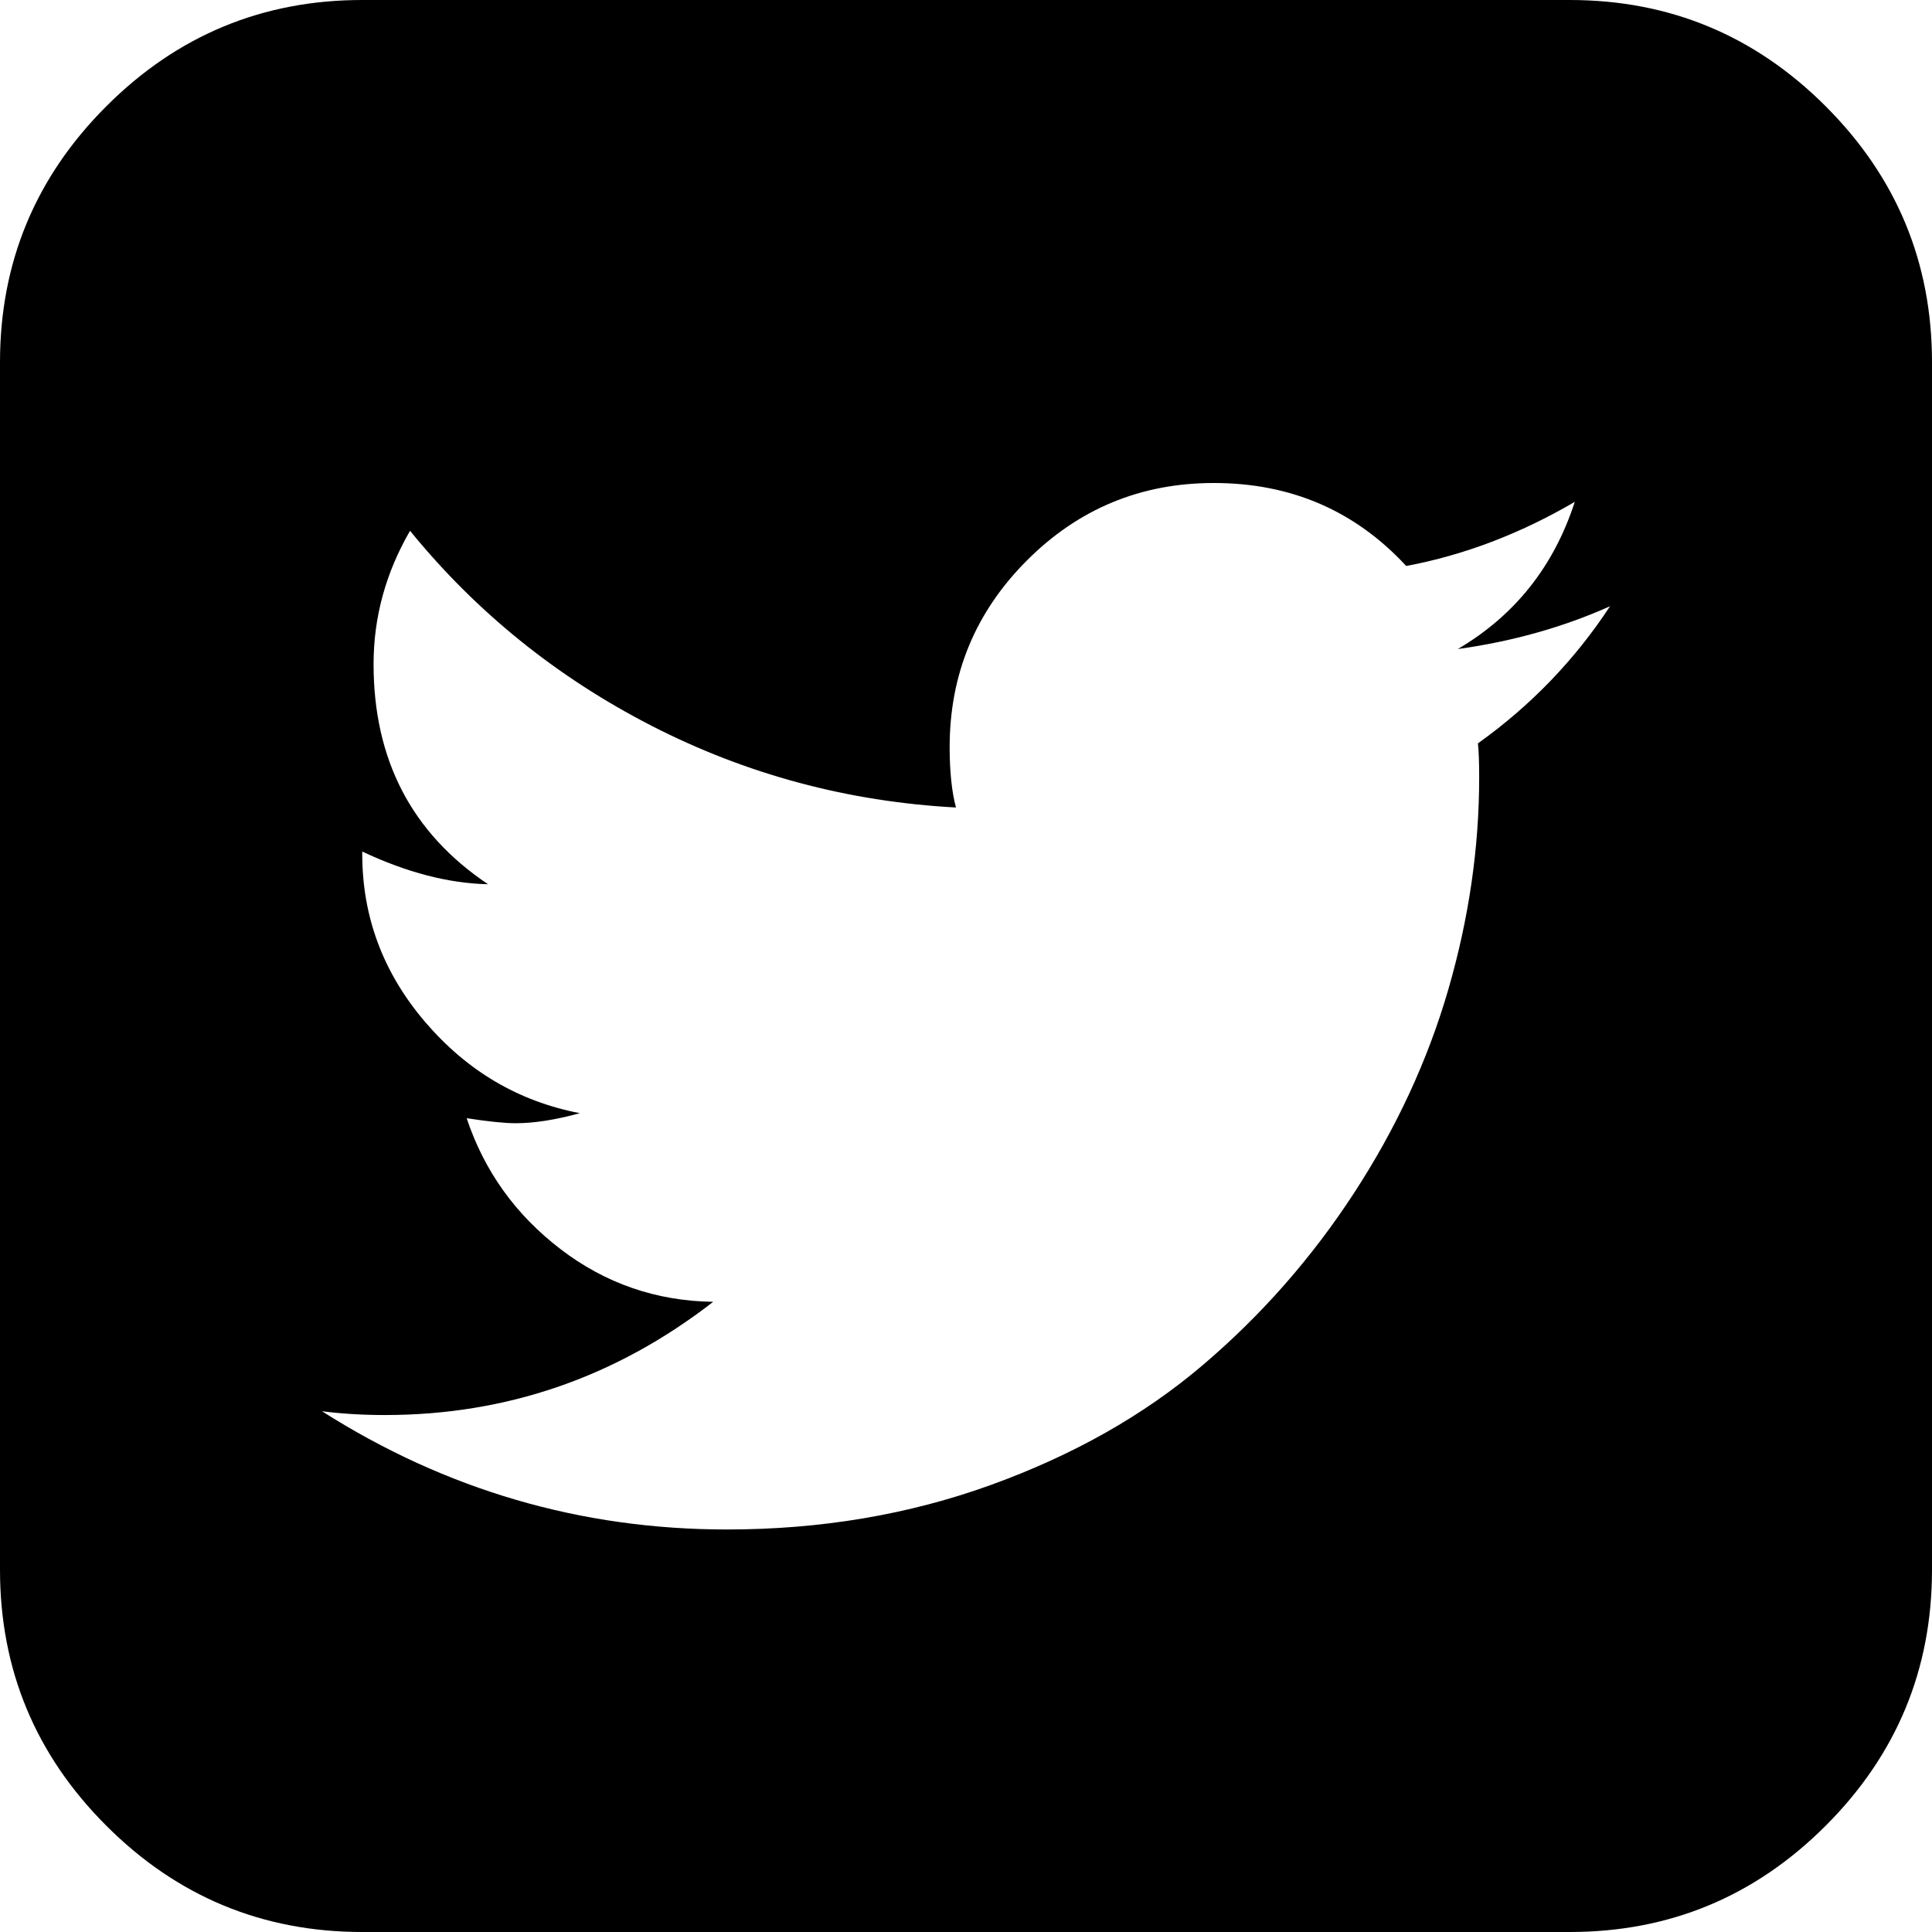
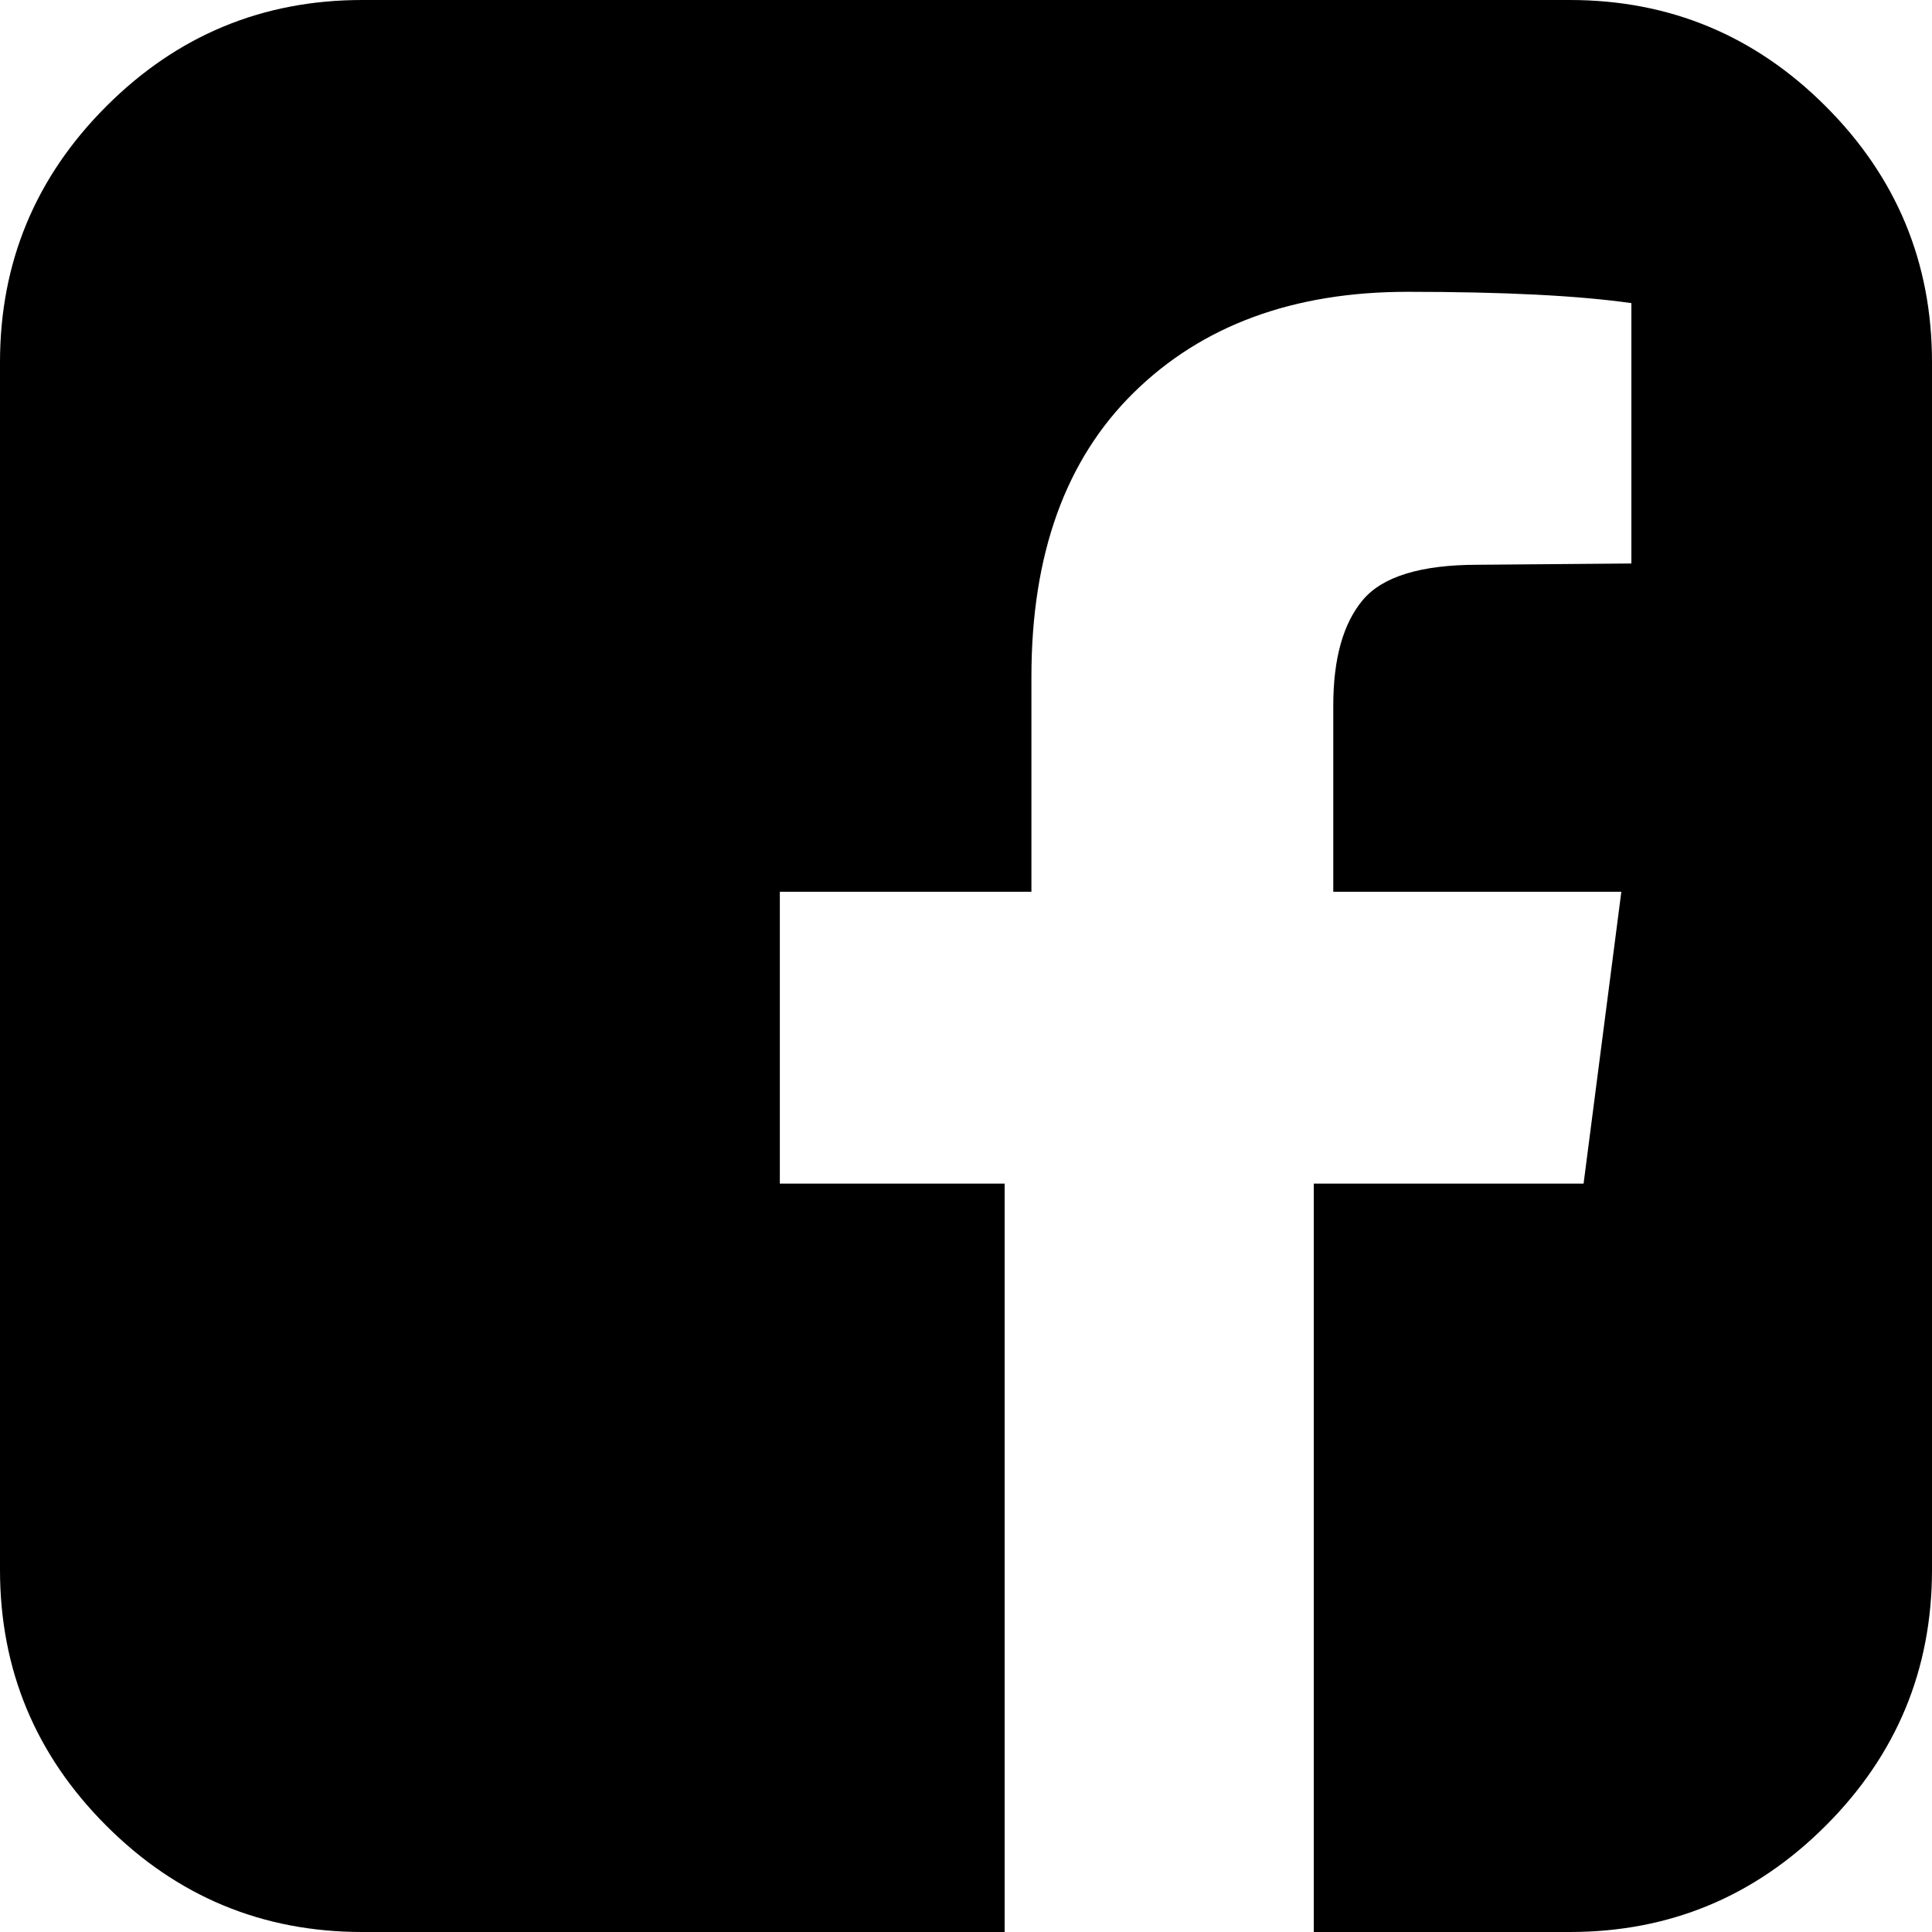
<svg xmlns="http://www.w3.org/2000/svg" version="1.1" width="50px" height="50px">
-   <g transform="matrix(1 0 0 1 -808 -3429 )">
-     <path d="M 38.249 19.238  C 39.616 18.262  40.755 17.079  41.667 15.69  C 40.451 16.233  39.138 16.602  37.728 16.797  C 39.204 15.929  40.213 14.659  40.755 12.988  C 39.345 13.813  37.891 14.366  36.393 14.648  C 35.069 13.216  33.409 12.5  31.413 12.5  C 29.525 12.5  27.913 13.167  26.579 14.502  C 25.244 15.837  24.577 17.448  24.577 19.336  C 24.577 19.965  24.631 20.486  24.74 20.898  C 21.94 20.747  19.314 20.041  16.862 18.783  C 14.41 17.524  12.326 15.842  10.612 13.737  C 9.983 14.822  9.668 15.972  9.668 17.188  C 9.668 19.661  10.655 21.56  12.63 22.884  C 11.61 22.862  10.525 22.58  9.375 22.038  L 9.375 22.103  C 9.375 23.73  9.918 25.179  11.003 26.449  C 12.088 27.718  13.422 28.505  15.007 28.809  C 14.377 28.982  13.824 29.069  13.346 29.069  C 13.064 29.069  12.641 29.026  12.077 28.939  C 12.533 30.306  13.341 31.434  14.502 32.324  C 15.663 33.214  16.981 33.67  18.457 33.691  C 15.94 35.645  13.108 36.621  9.961 36.621  C 9.397 36.621  8.854 36.589  8.333 36.523  C 11.545 38.563  15.039 39.583  18.815 39.583  C 21.246 39.583  23.524 39.198  25.651 38.428  C 27.778 37.657  29.601 36.627  31.12 35.335  C 32.639 34.044  33.946 32.558  35.042 30.876  C 36.138 29.194  36.952 27.436  37.484 25.602  C 38.015 23.768  38.281 21.94  38.281 20.117  C 38.281 19.727  38.27 19.434  38.249 19.238  Z M 47.249 2.751  C 49.083 4.584  50 6.793  50 9.375  L 50 40.625  C 50 43.207  49.083 45.416  47.249 47.249  C 45.416 49.083  43.207 50  40.625 50  L 9.375 50  C 6.793 50  4.584 49.083  2.751 47.249  C 0.917 45.416  0 43.207  0 40.625  L 0 9.375  C 0 6.793  0.917 4.584  2.751 2.751  C 4.584 0.917  6.793 0  9.375 0  L 40.625 0  C 43.207 0  45.416 0.917  47.249 2.751  Z " fill-rule="nonzero" fill="#000000" stroke="none" transform="matrix(1 0 0 1 808 3429 )" />
+   <g transform="matrix(1 0 0 1 -733 -3429 )">
+     <path d="M 9.375 0  L 40.625 0  C 43.207 0  45.416 0.917  47.249 2.751  C 49.083 4.584  50 6.793  50 9.375  L 50 40.625  C 50 43.207  49.083 45.416  47.249 47.249  C 45.416 49.083  43.207 50  40.625 50  L 34 50  L 34 30.632  L 40.983 30.632  L 41.96 23.079  L 34.505 23.079  L 34.505 18.262  C 34.505 17.046  34.76 16.135  35.27 15.527  C 35.78 14.92  36.773 14.616  38.249 14.616  L 42.22 14.583  L 42.22 7.845  C 40.853 7.65  38.921 7.552  36.426 7.552  C 33.474 7.552  31.114 8.42  29.346 10.156  C 27.577 11.892  26.693 14.345  26.693 17.513  L 26.693 23.079  L 20.182 23.079  L 20.182 30.632  L 26 30.632  L 26 50  L 9.375 50  C 6.793 50  4.584 49.083  2.751 47.249  C 0.917 45.416  0 43.207  0 40.625  L 0 9.375  C 0 6.793  0.917 4.584  2.751 2.751  C 4.584 0.917  6.793 0  9.375 0  Z " fill-rule="nonzero" fill="#000000" stroke="none" transform="matrix(1 0 0 1 733 3429 )" />
  </g>
</svg>
